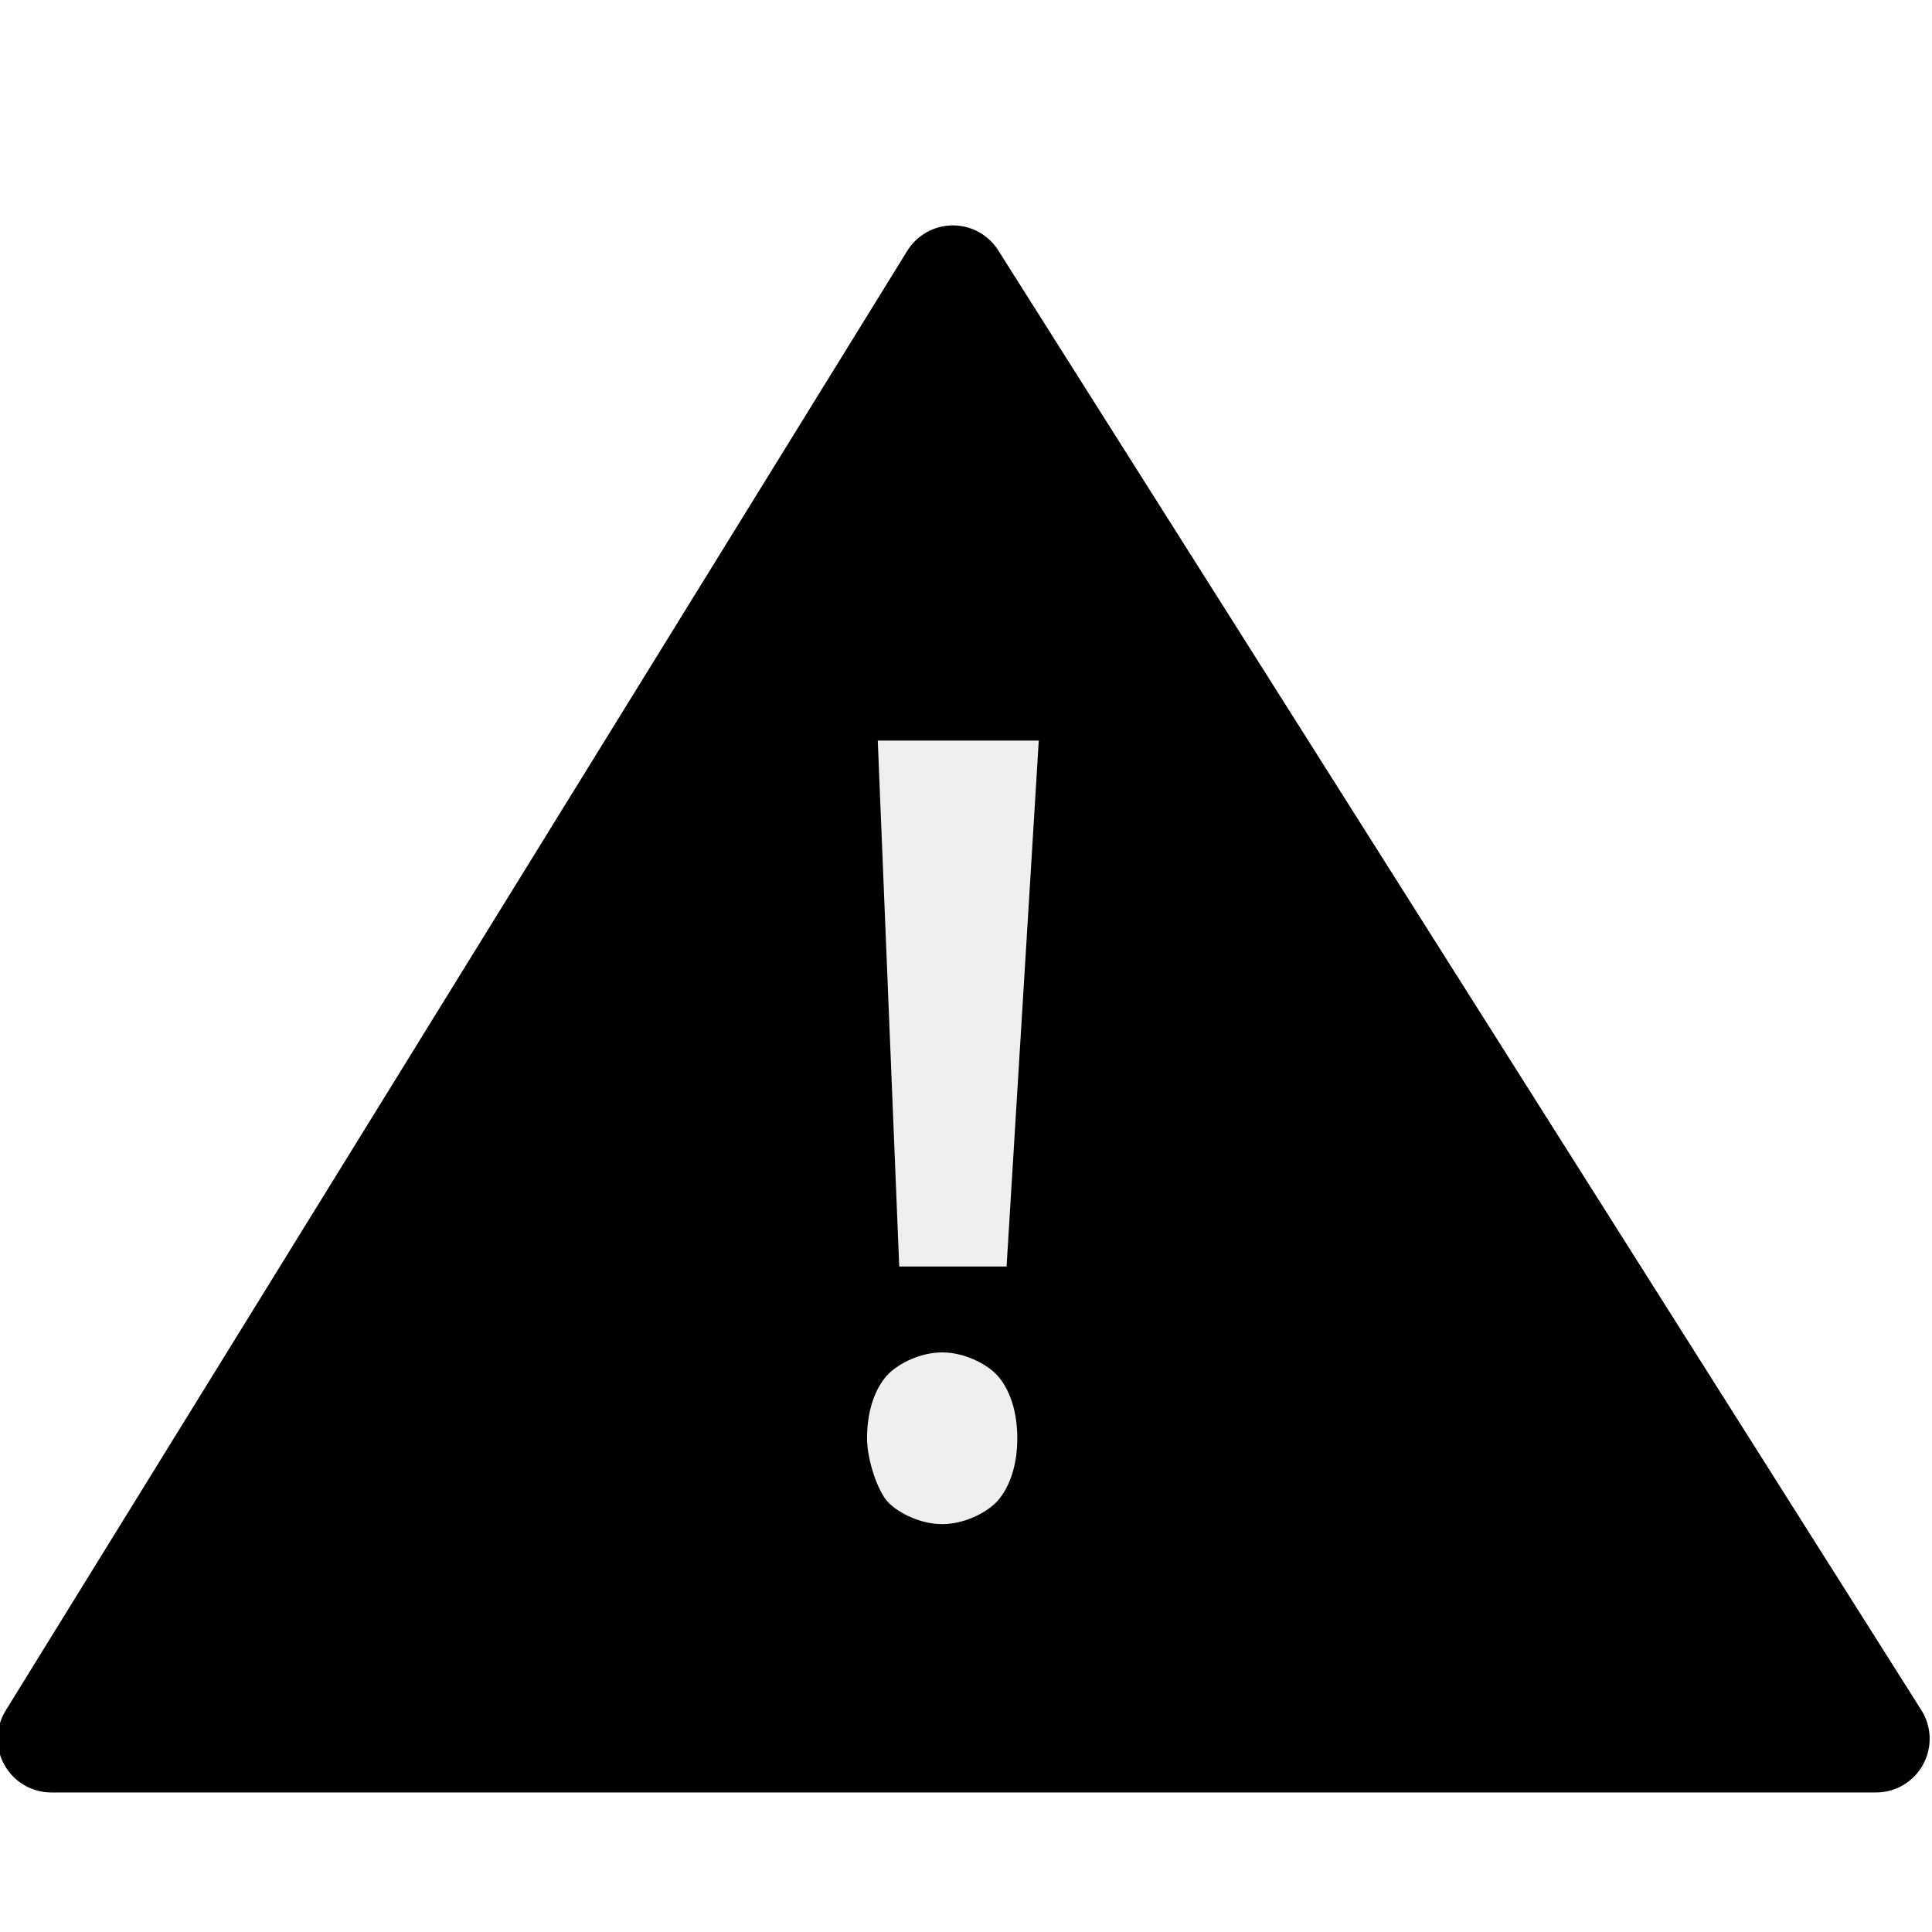
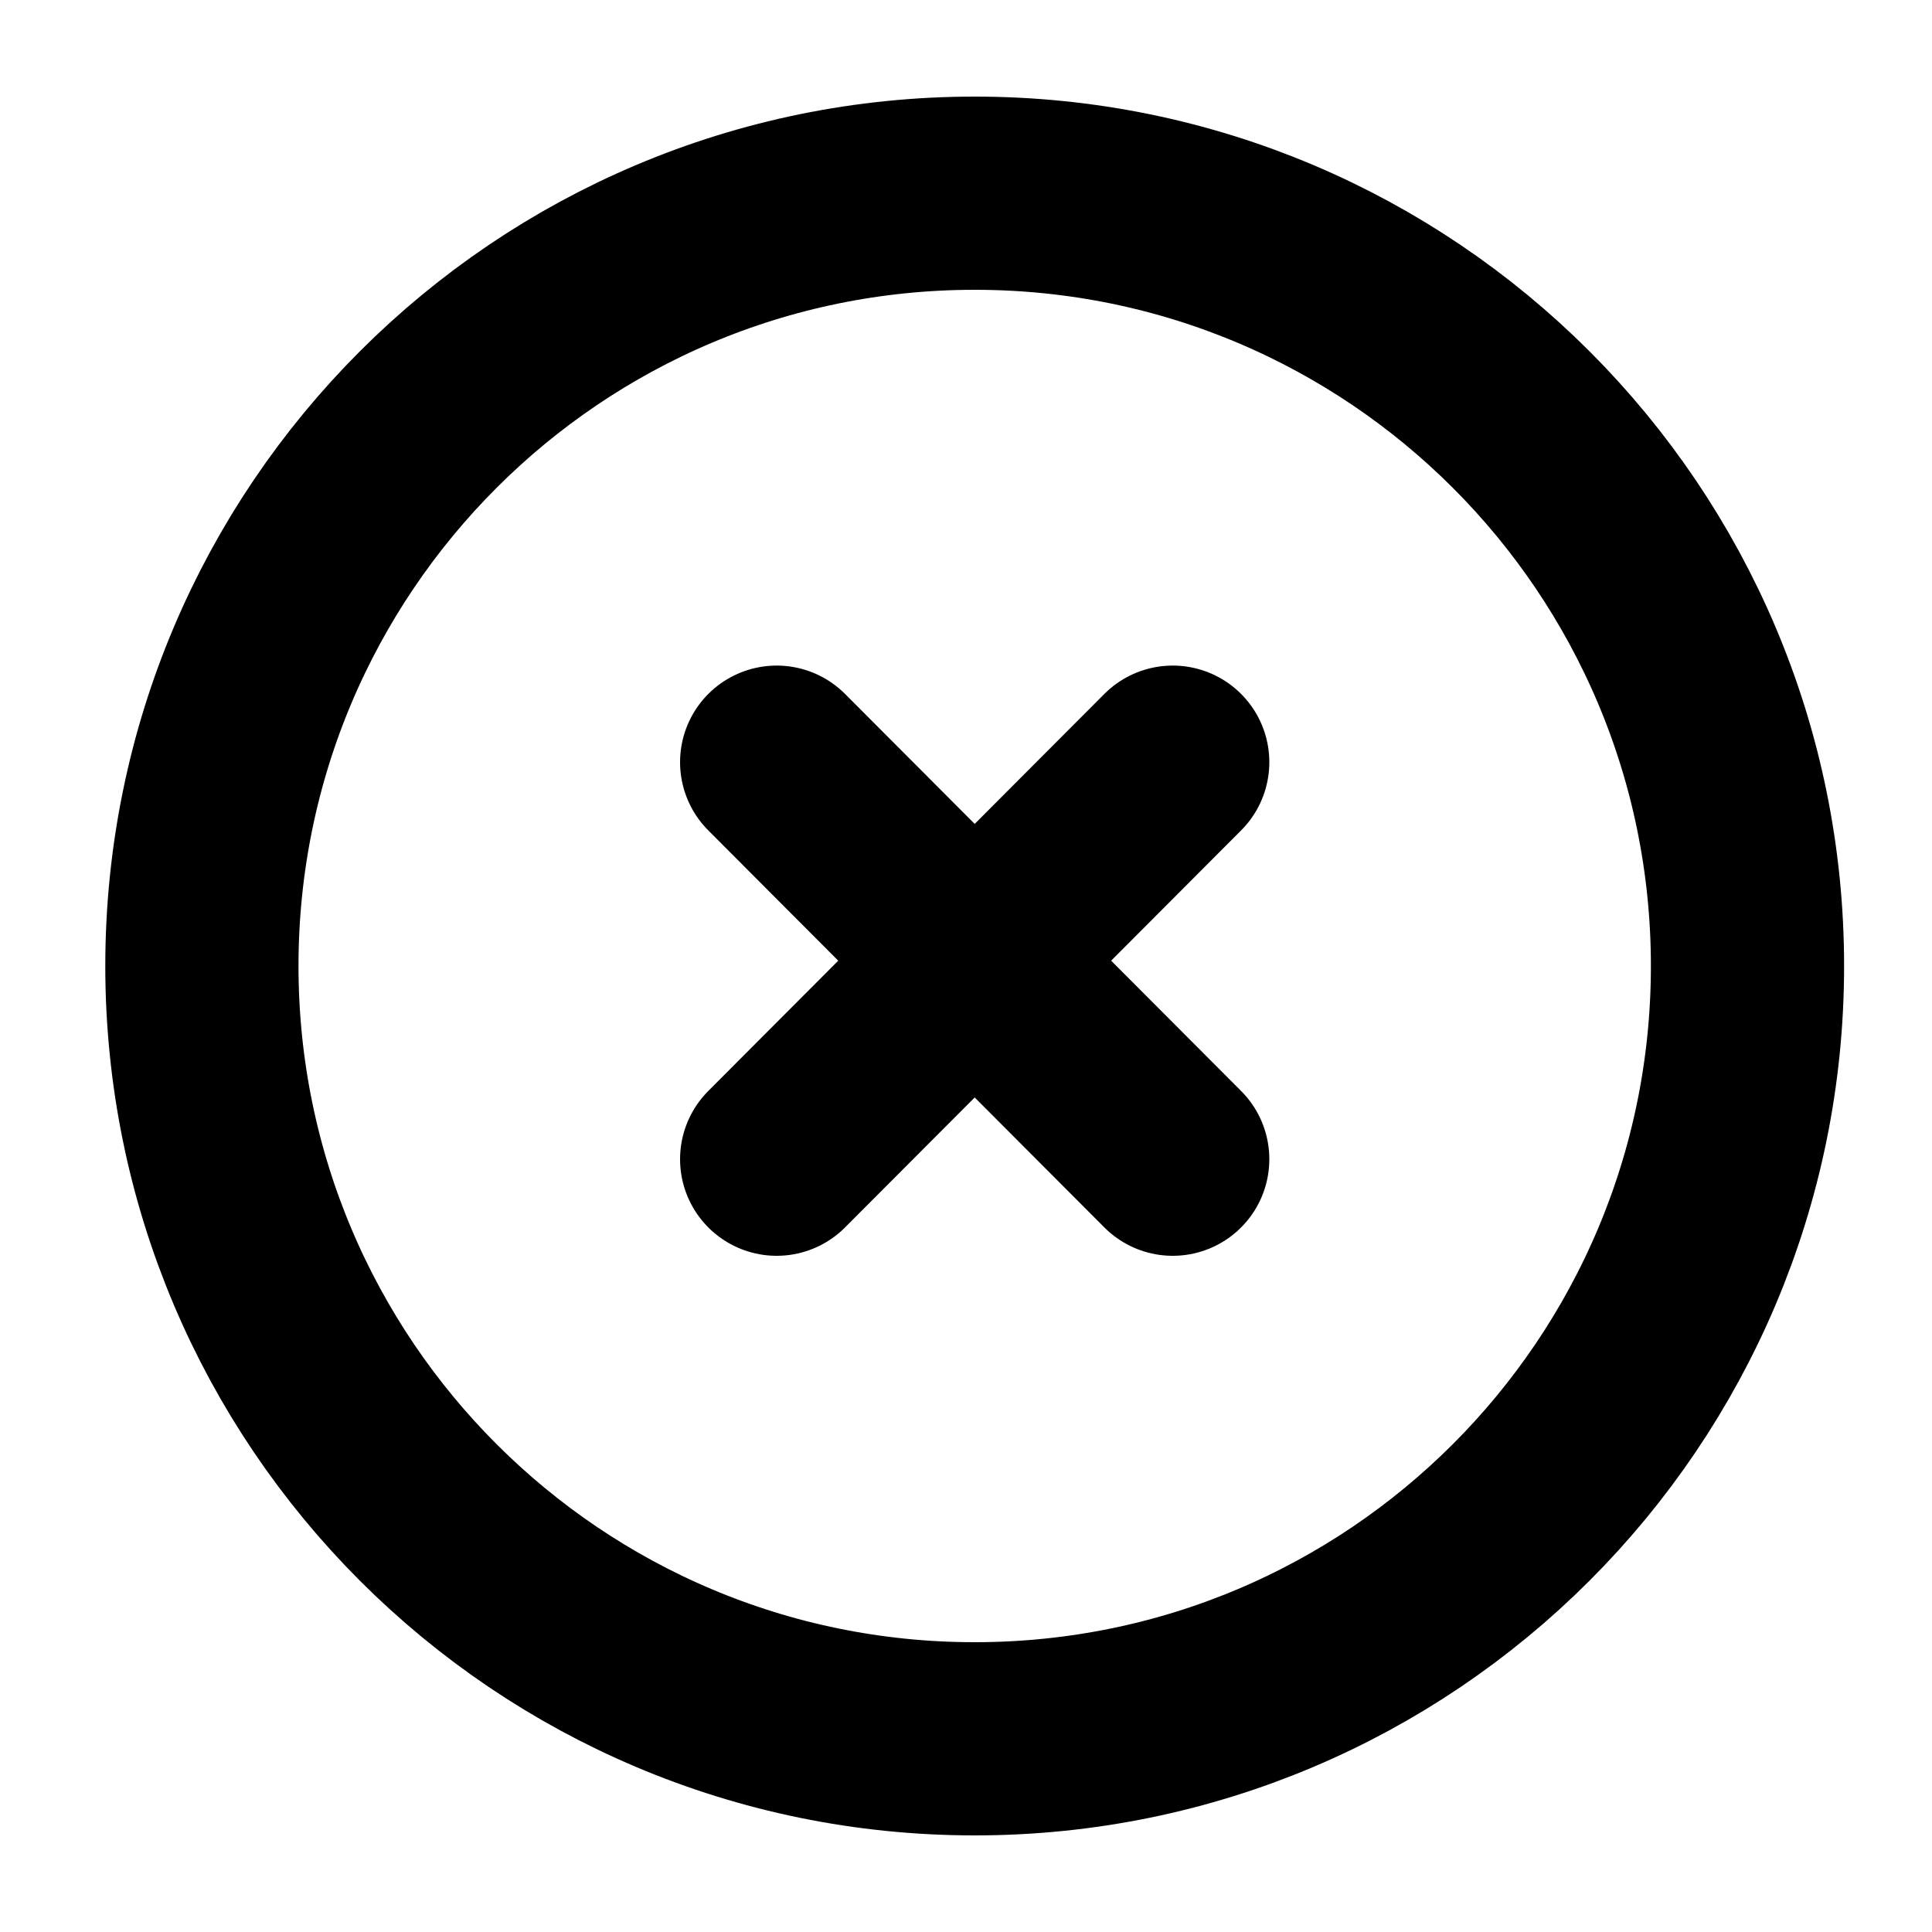
- <svg xmlns="http://www.w3.org/2000/svg" viewBox="0 0 18 18">
-   <g id="error">
-     <path class="triangle" d="M8.878 2.6l-8.4 13.6h17l-8.6-13.6z" fill="currentColor" stroke="currentColor" stroke-linecap="round" stroke-linejoin="round" />
-     <path class="exclamation" d="M8.078 13.4c0-.3.1-.5.2-.6.1-.1.3-.2.5-.2s.4.1.5.2c.1.1.2.3.2.6s-.1.5-.2.6-.3.2-.5.2-.4-.1-.5-.2-.2-.4-.2-.6zm1.3-1.6h-1l-.2-4.9h1.5l-.3 4.9z" fill="#f0efef" />
-   </g>
+ <svg xmlns="http://www.w3.org/2000/svg" id="Designs" viewBox="0 0 20 20">
+   <defs>
+     <style>.cls-1,
+ 	.cls-2 {
+ 		fill: none;
+ 		stroke: currentColor;
+ 		stroke-miterlimit: 10;
+ 		stroke-width: 2px;
+ 	}
+ 
+ 	.cls-2 {
+ 		stroke-linecap: round;
+ 	}
+ </style>
+   </defs>
+   <path class="cls-1" d="M10.09,18a8,8,0,1,1,8-8A8,8,0,0,1,10.09,18Z" />
+   <line class="cls-2" x1="8.04" y1="12" x2="12.14" y2="7.89" />
+   <line class="cls-2" x1="12.14" y1="12" x2="8.04" y2="7.89" />
</svg>
